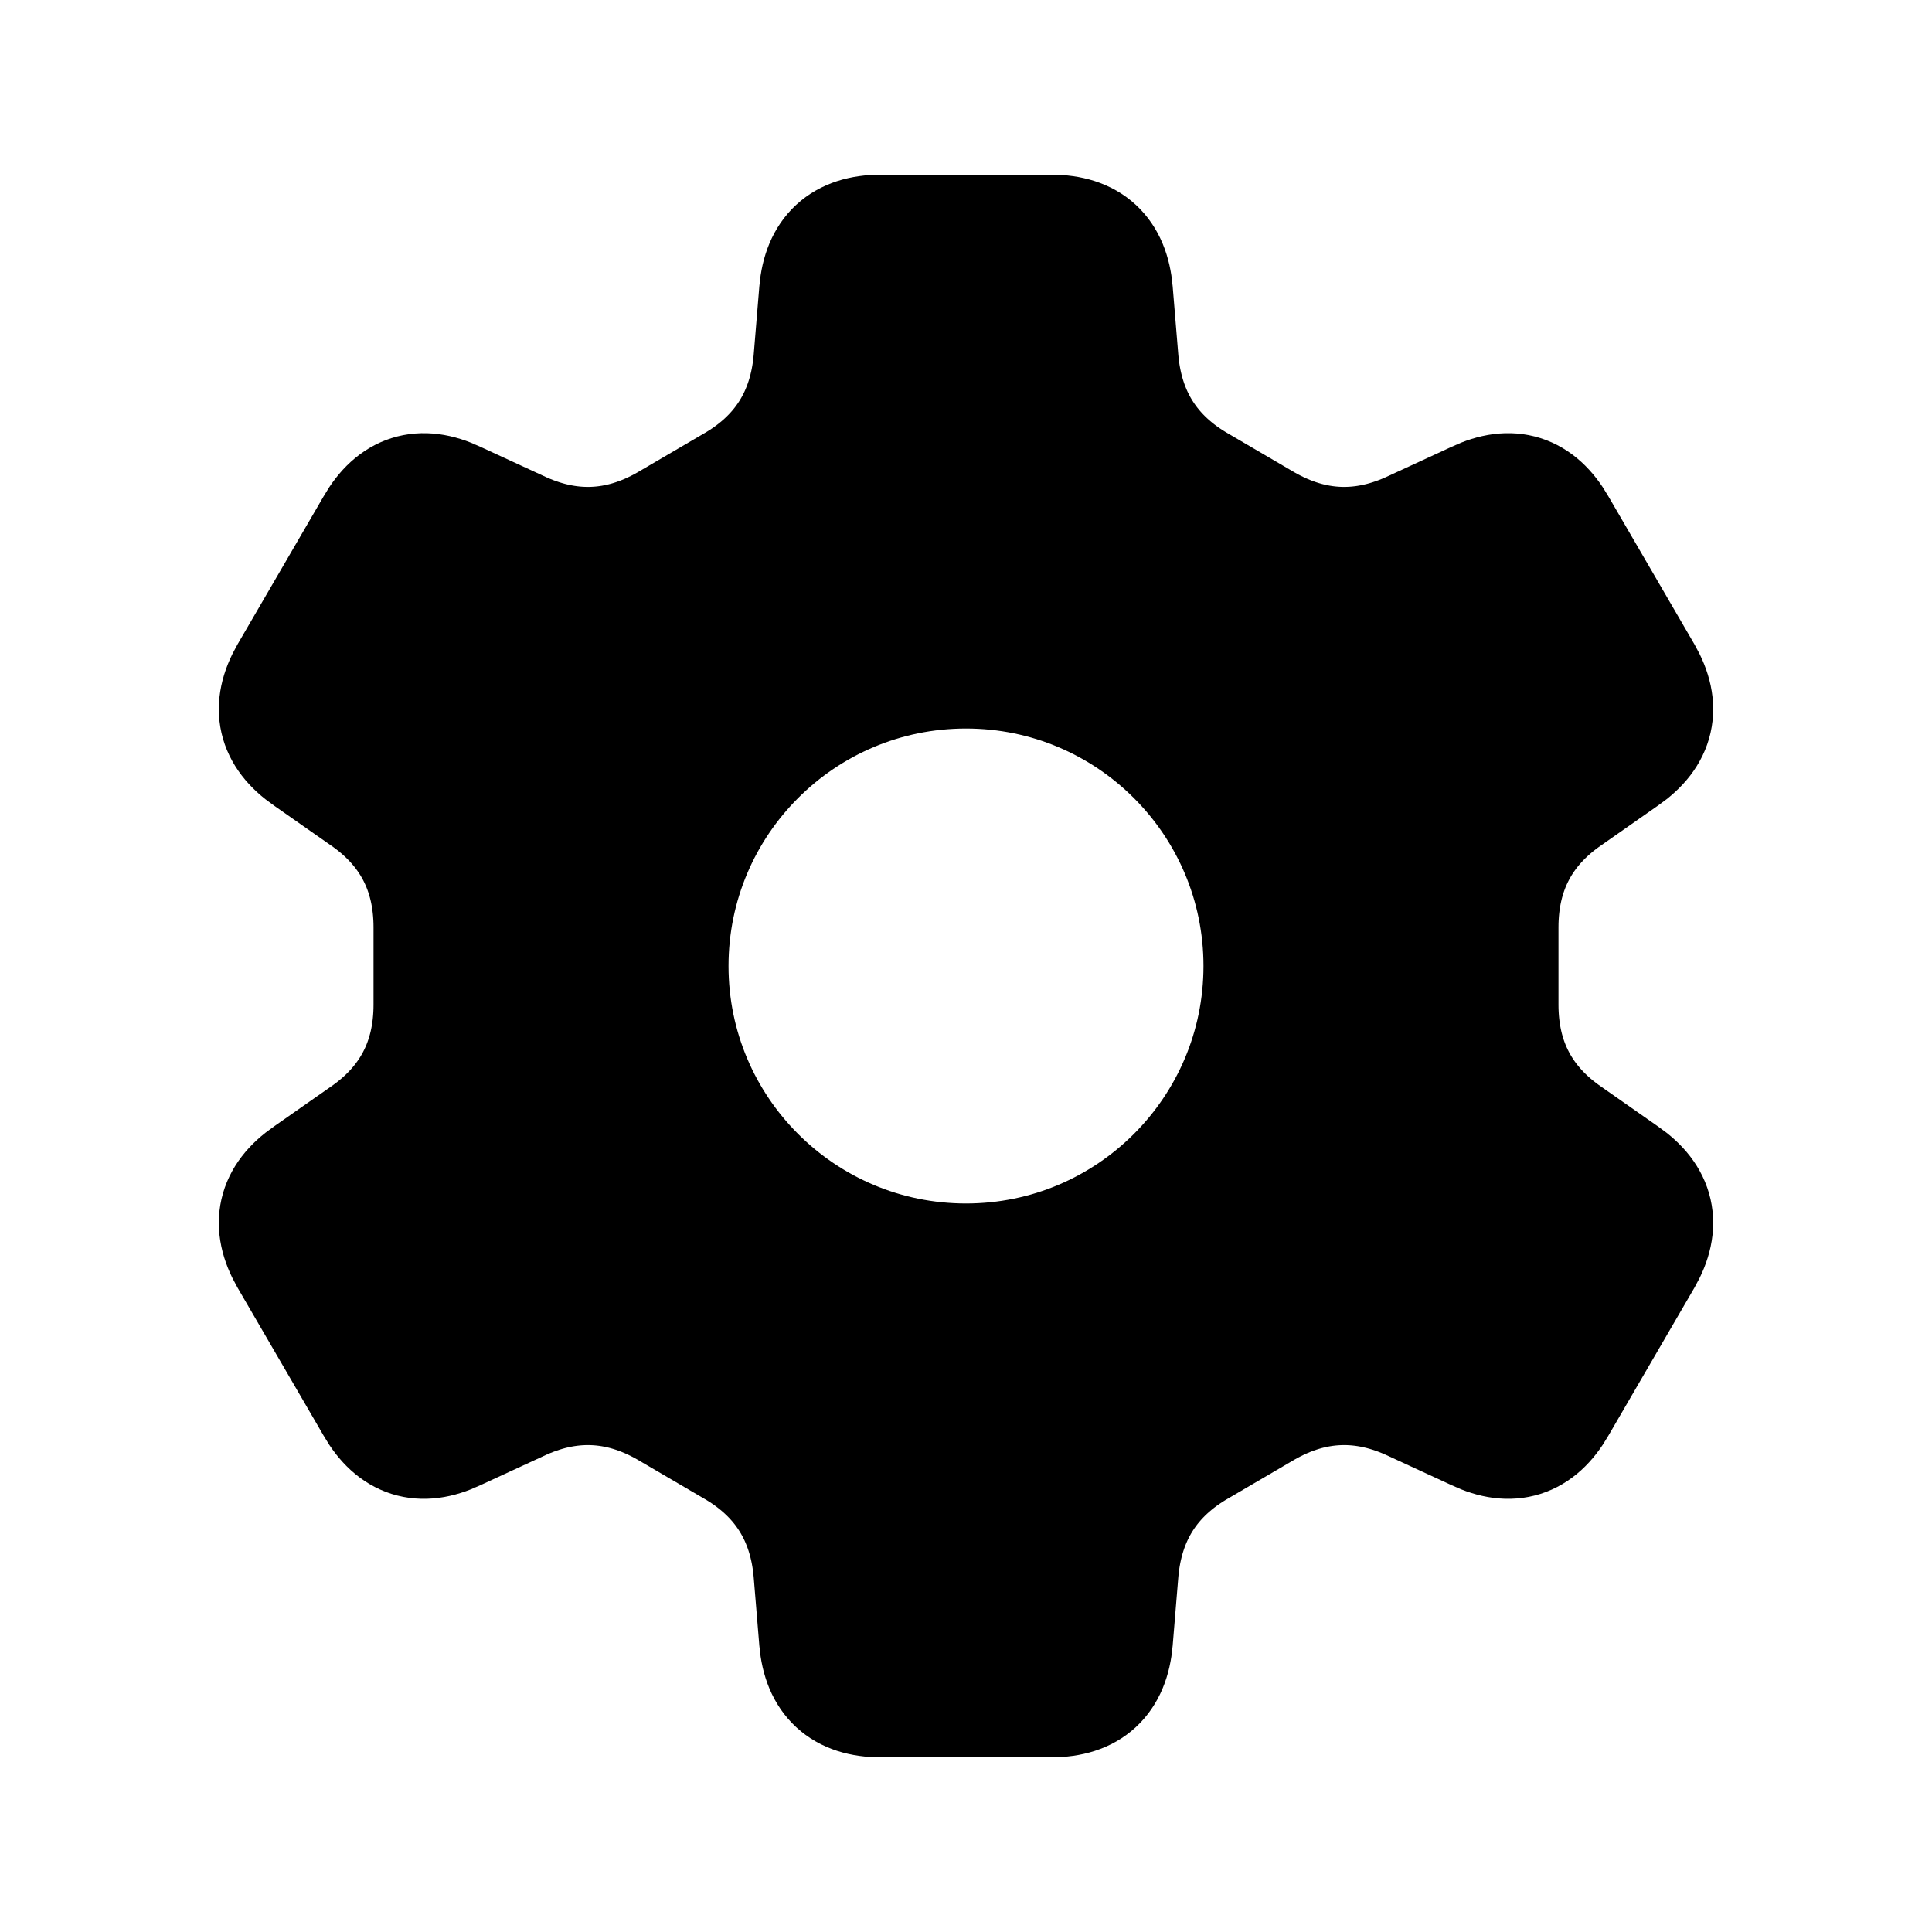
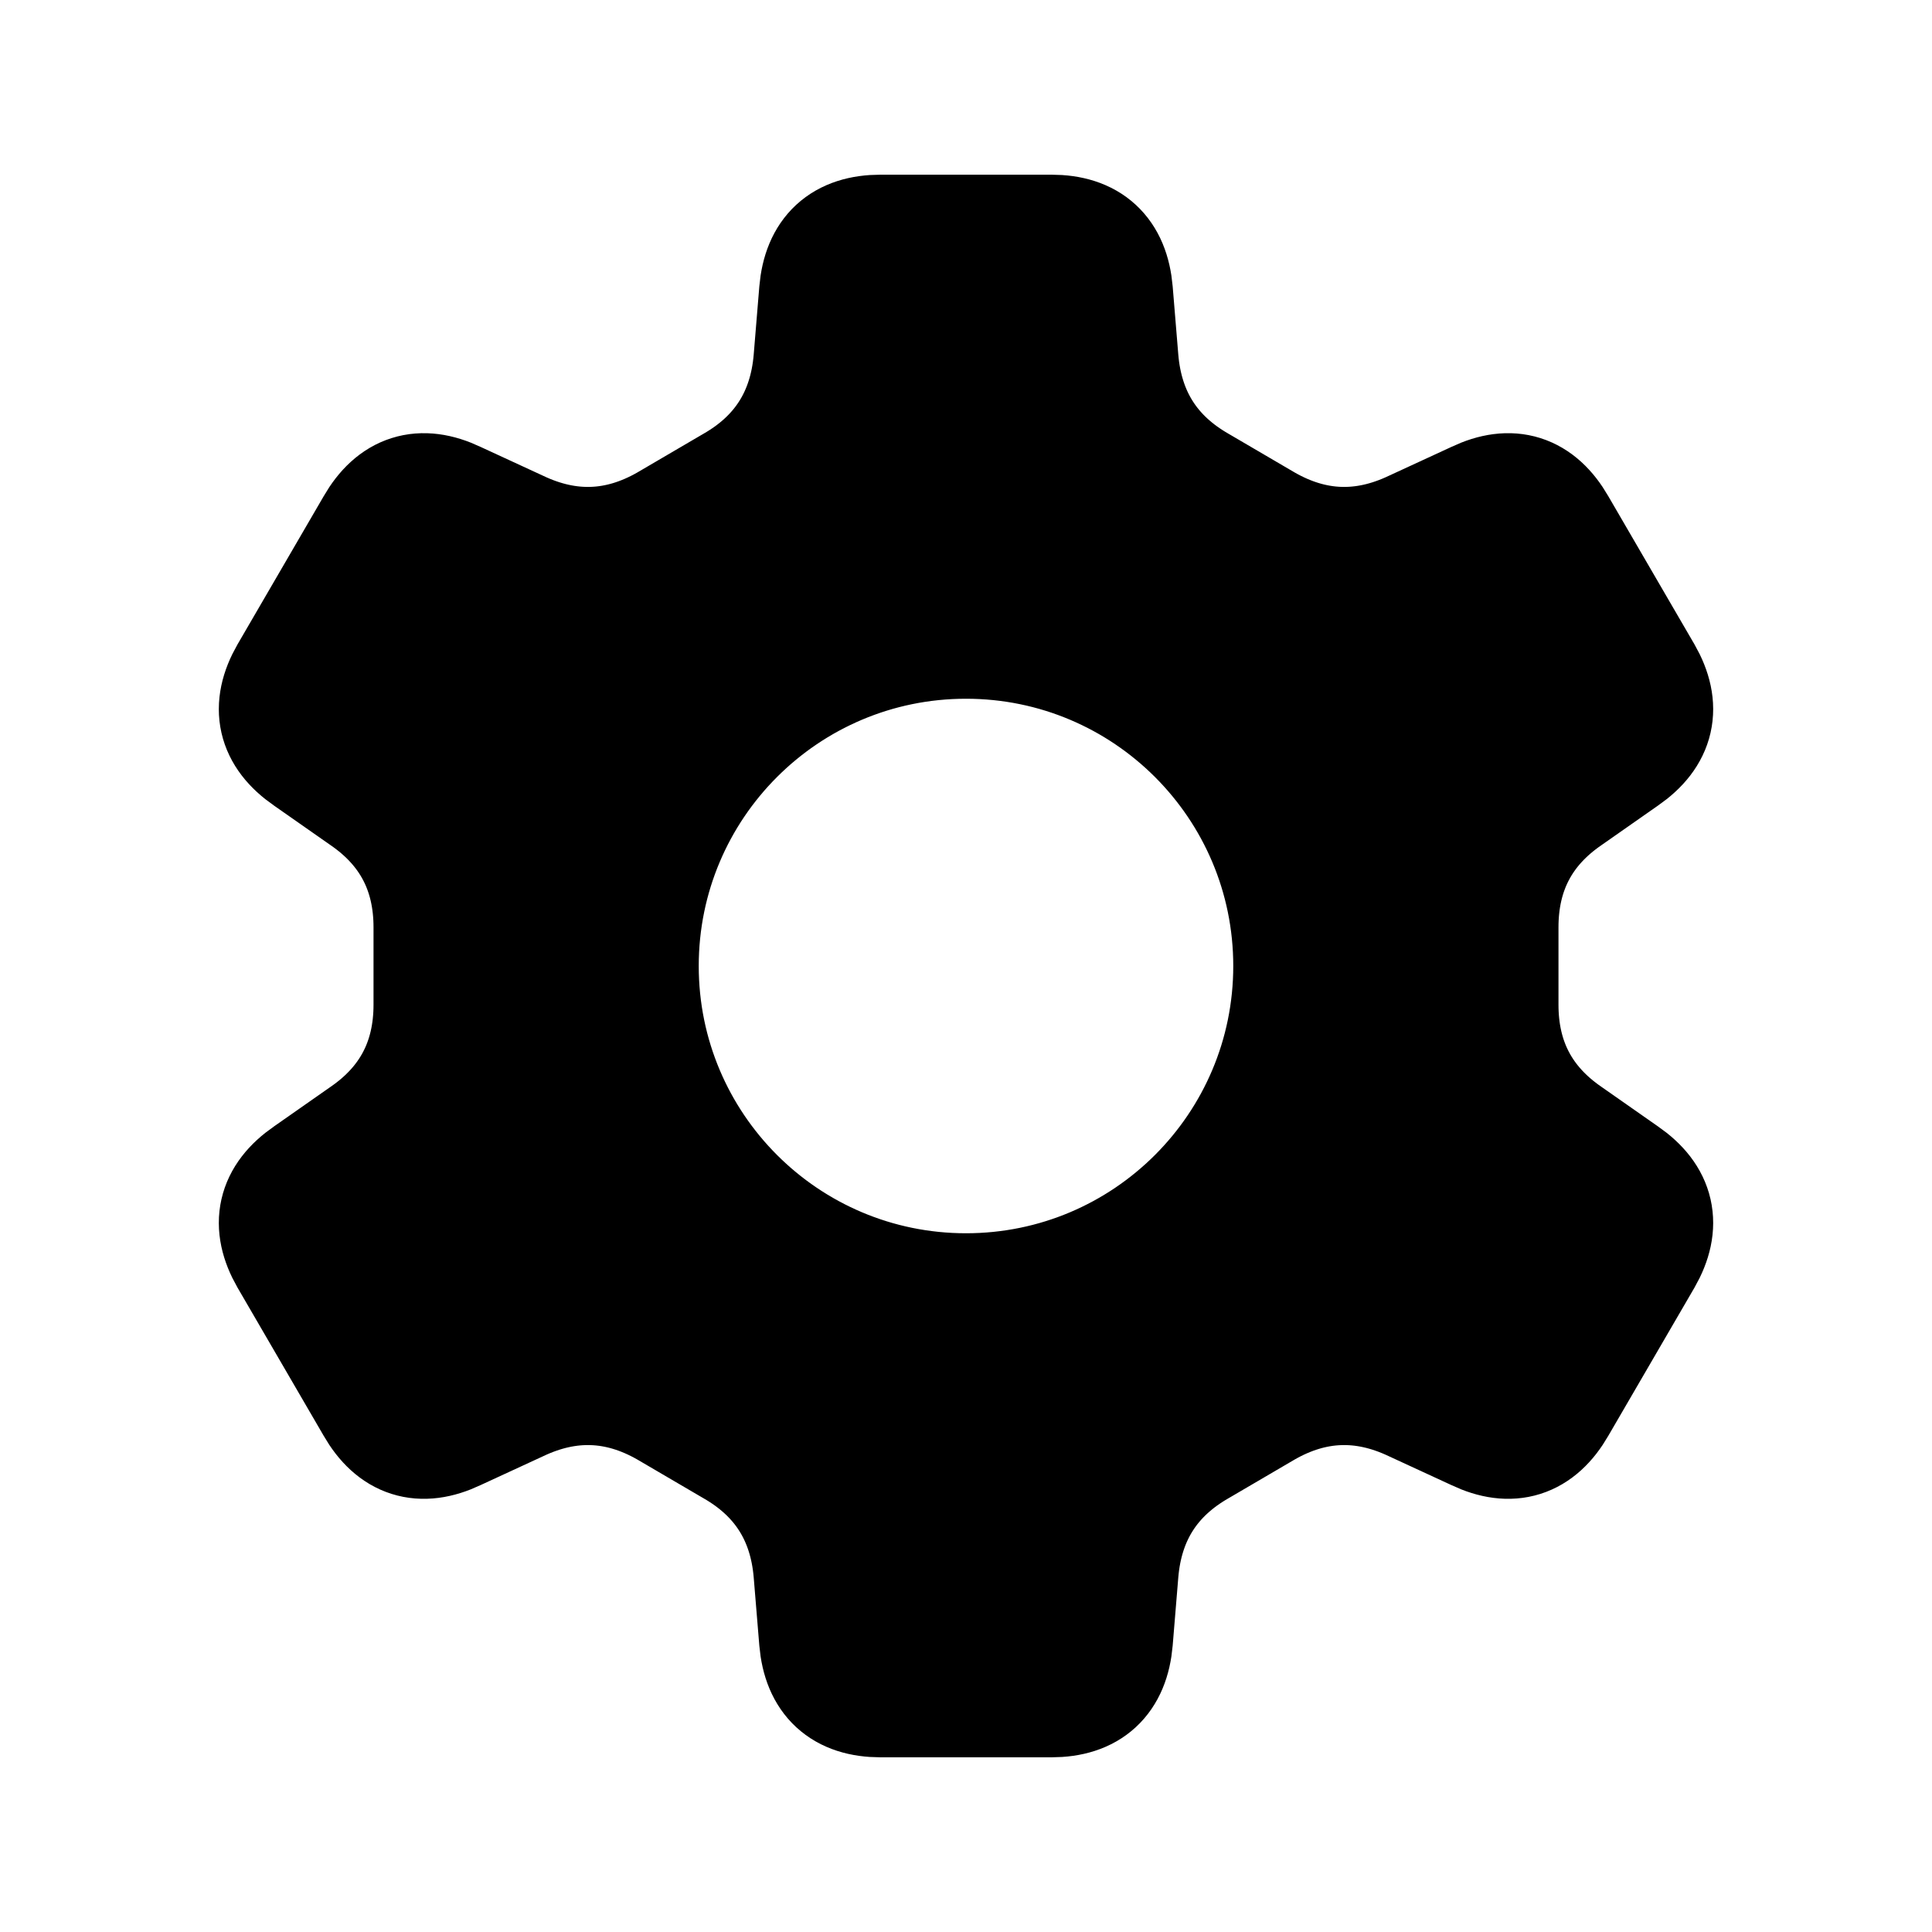
<svg xmlns="http://www.w3.org/2000/svg" width="24" height="24" viewBox="0 0 24 24" fill="currentColor" stroke="currentColor" stroke-width="1.5" stroke-linecap="round" stroke-linejoin="round">
-   <path d="M9.11 6.04Q10.02 5.52 10.11 4.47L10.18 3.62Q10.24 2.92 10.94 2.92L13.06 2.92Q13.76 2.92 13.82 3.62L13.89 4.47Q13.98 5.52 14.89 6.04L15.71 6.52Q16.62 7.04 17.57 6.59L18.35 6.23Q18.98 5.93 19.33 6.54L20.4 8.38Q20.75 8.99 20.17 9.39L19.47 9.88Q18.61 10.47 18.61 11.52L18.61 12.48Q18.61 13.53 19.47 14.12L20.17 14.61Q20.75 15.01 20.4 15.62L19.33 17.46Q18.98 18.07 18.35 17.77L17.57 17.41Q16.62 16.96 15.71 17.48L14.89 17.96Q13.98 18.48 13.89 19.53L13.82 20.38Q13.76 21.08 13.06 21.08L10.94 21.08Q10.24 21.08 10.18 20.38L10.11 19.53Q10.02 18.48 9.11 17.96L8.29 17.48Q7.38 16.96 6.43 17.41L5.65 17.77Q5.02 18.07 4.67 17.46L3.6 15.62Q3.25 15.01 3.83 14.61L4.53 14.12Q5.39 13.53 5.39 12.48L5.39 11.52Q5.39 10.47 4.53 9.88L3.83 9.39Q3.25 8.99 3.6 8.38L4.67 6.54Q5.02 5.93 5.65 6.23L6.43 6.59Q7.38 7.04 8.29 6.52zM8.3 12a3.7 3.7 0 1 0 7.4 0a3.7 3.7 0 1 0 -7.4 0z" fill-rule="evenodd" />
+   <path d="M9.11 6.04Q10.02 5.52 10.11 4.47L10.18 3.62Q10.24 2.92 10.94 2.92L13.06 2.92Q13.76 2.92 13.82 3.62L13.89 4.47Q13.98 5.52 14.89 6.04L15.71 6.52Q16.62 7.04 17.57 6.59L18.35 6.23Q18.98 5.93 19.33 6.54L20.4 8.38Q20.75 8.99 20.17 9.39L19.47 9.88Q18.61 10.47 18.61 11.52L18.61 12.48Q18.61 13.53 19.47 14.12L20.17 14.61Q20.75 15.01 20.4 15.62L19.33 17.46Q18.98 18.07 18.35 17.77L17.57 17.41Q16.62 16.96 15.71 17.48L14.89 17.96Q13.98 18.48 13.89 19.53L13.82 20.38Q13.76 21.08 13.06 21.08L10.94 21.08Q10.24 21.08 10.18 20.38L10.11 19.53Q10.02 18.48 9.11 17.96L8.29 17.48Q7.38 16.96 6.43 17.41L5.65 17.77Q5.02 18.07 4.67 17.46L3.6 15.62Q3.25 15.01 3.83 14.61L4.53 14.12Q5.39 13.53 5.39 12.48L5.39 11.52Q5.39 10.47 4.53 9.88L3.83 9.39Q3.25 8.99 3.6 8.38L4.67 6.54Q5.02 5.93 5.65 6.23L6.43 6.59Q7.38 7.04 8.29 6.52zM7.93 12a4.07 4.07 0 1 0 8.14 0a4.07 4.07 0 1 0 -8.14 0z" fill-rule="evenodd" />
</svg>
